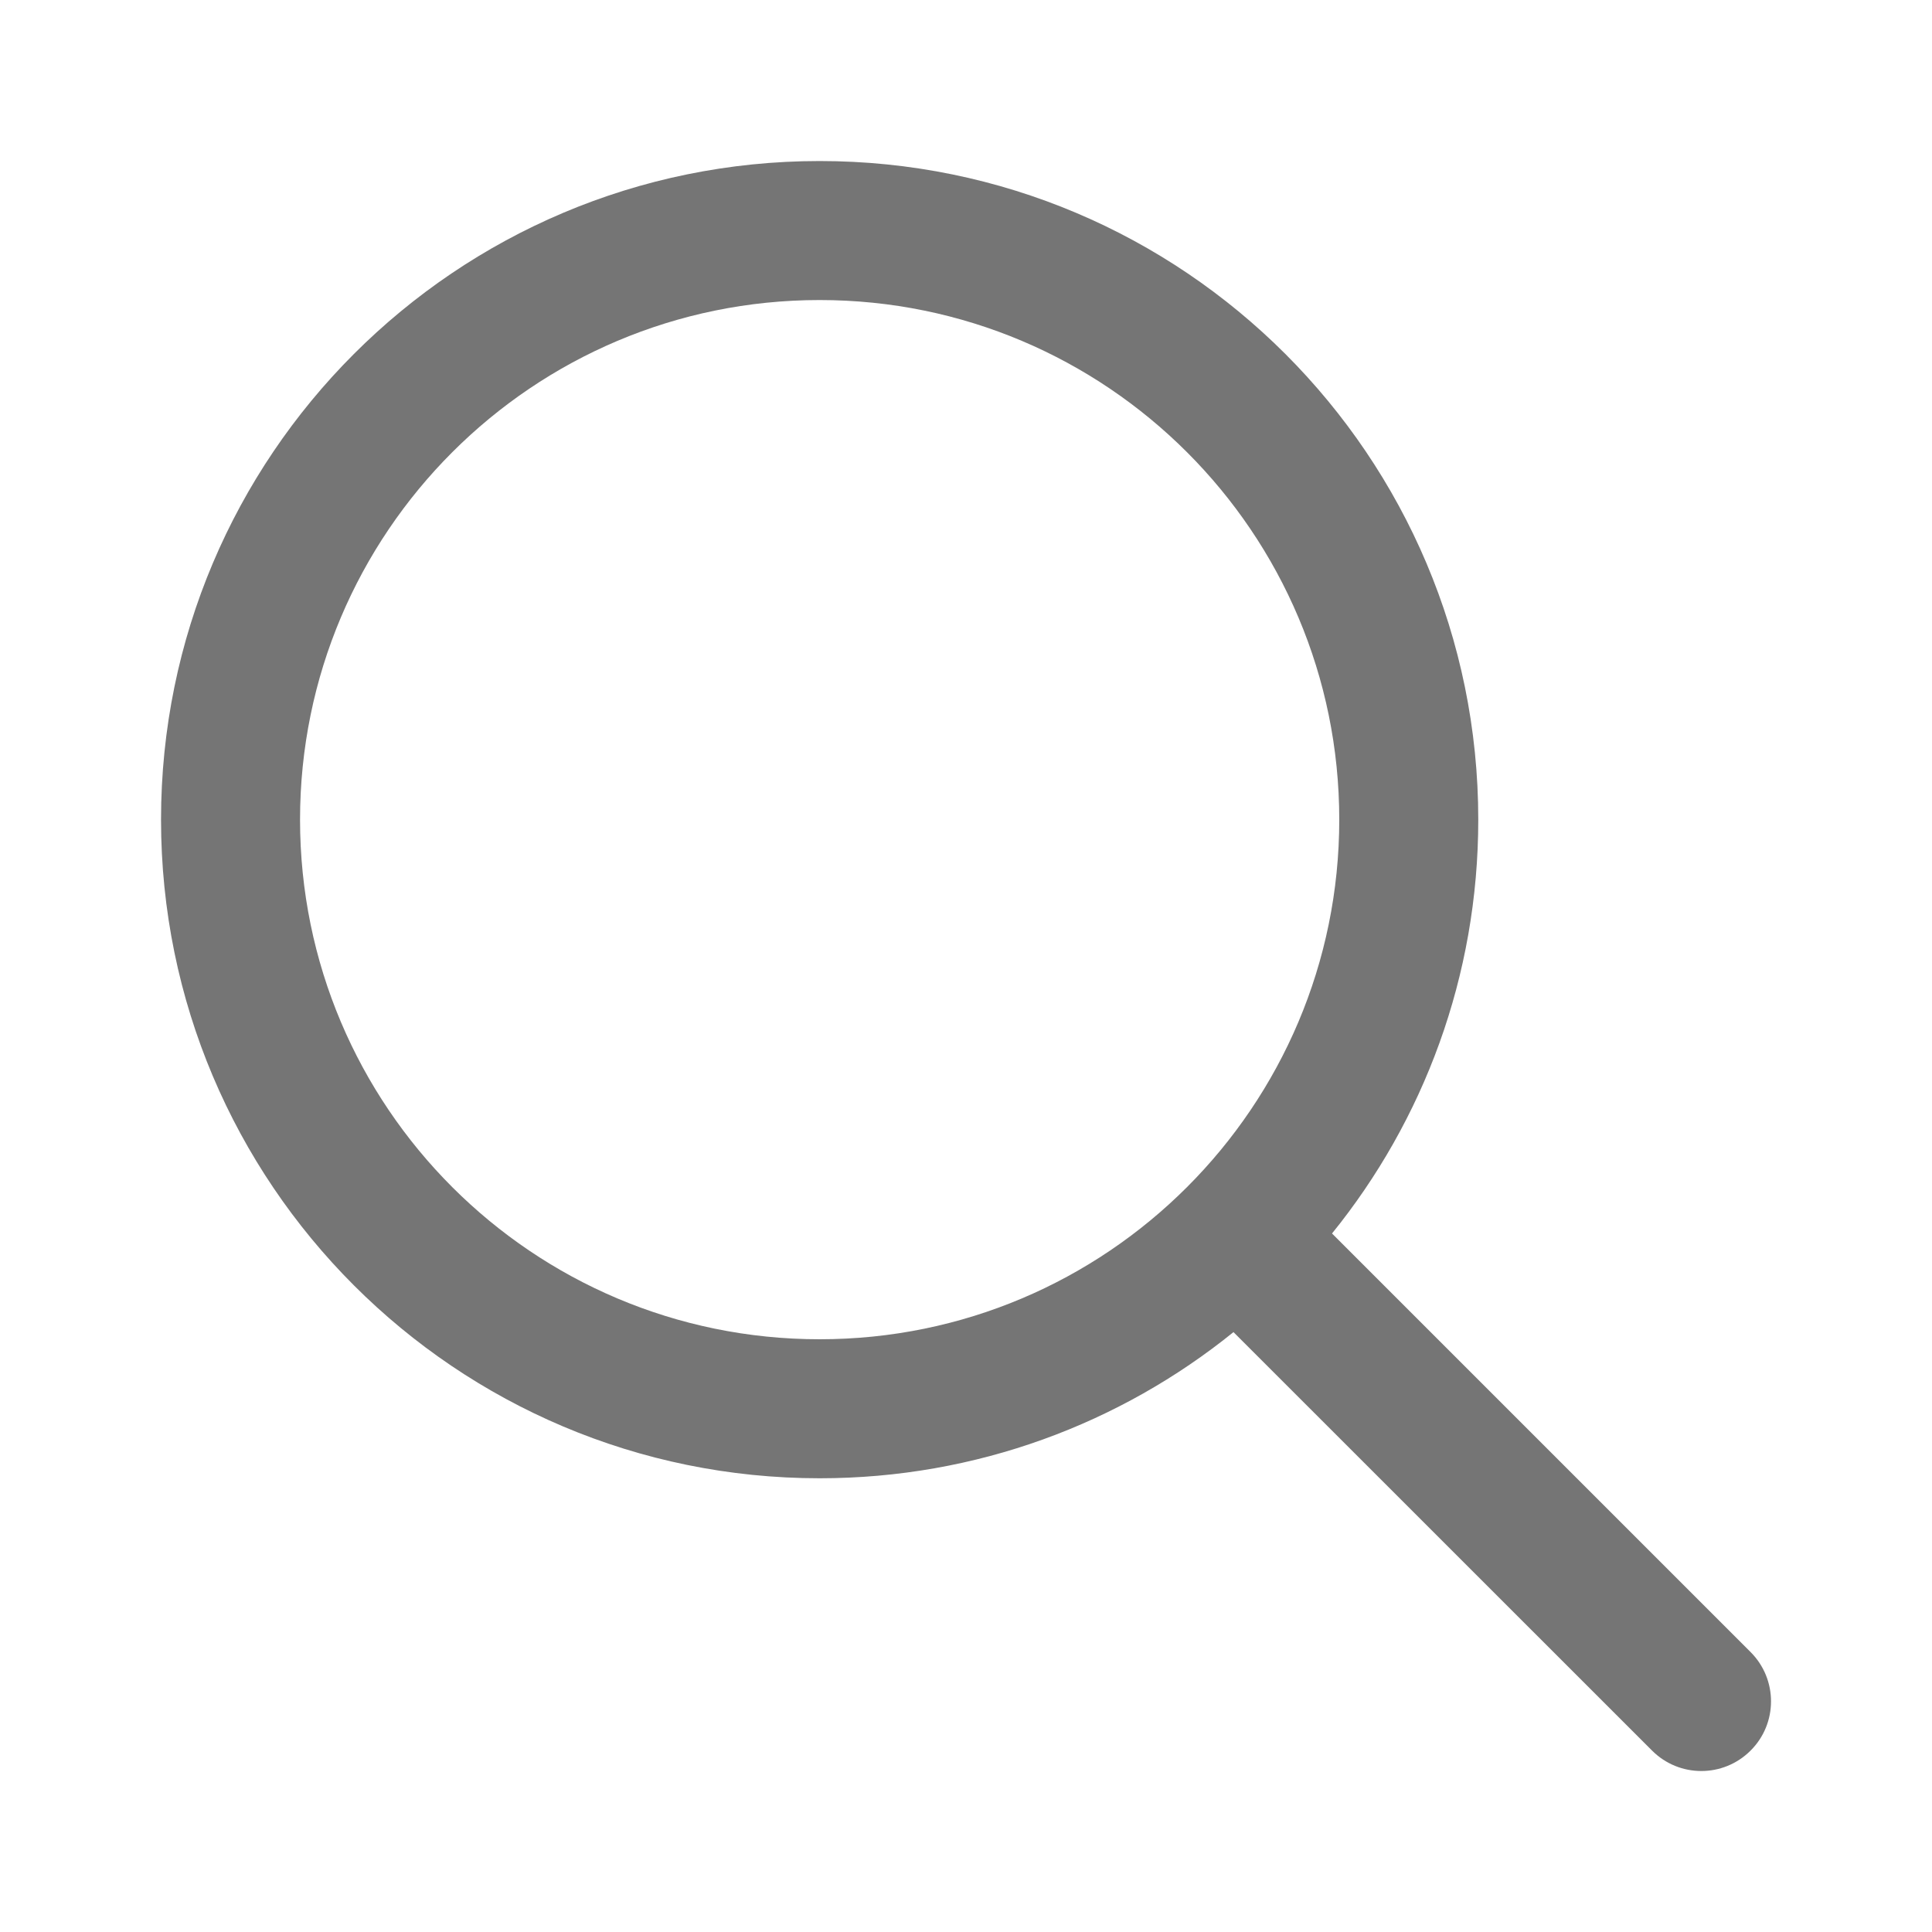
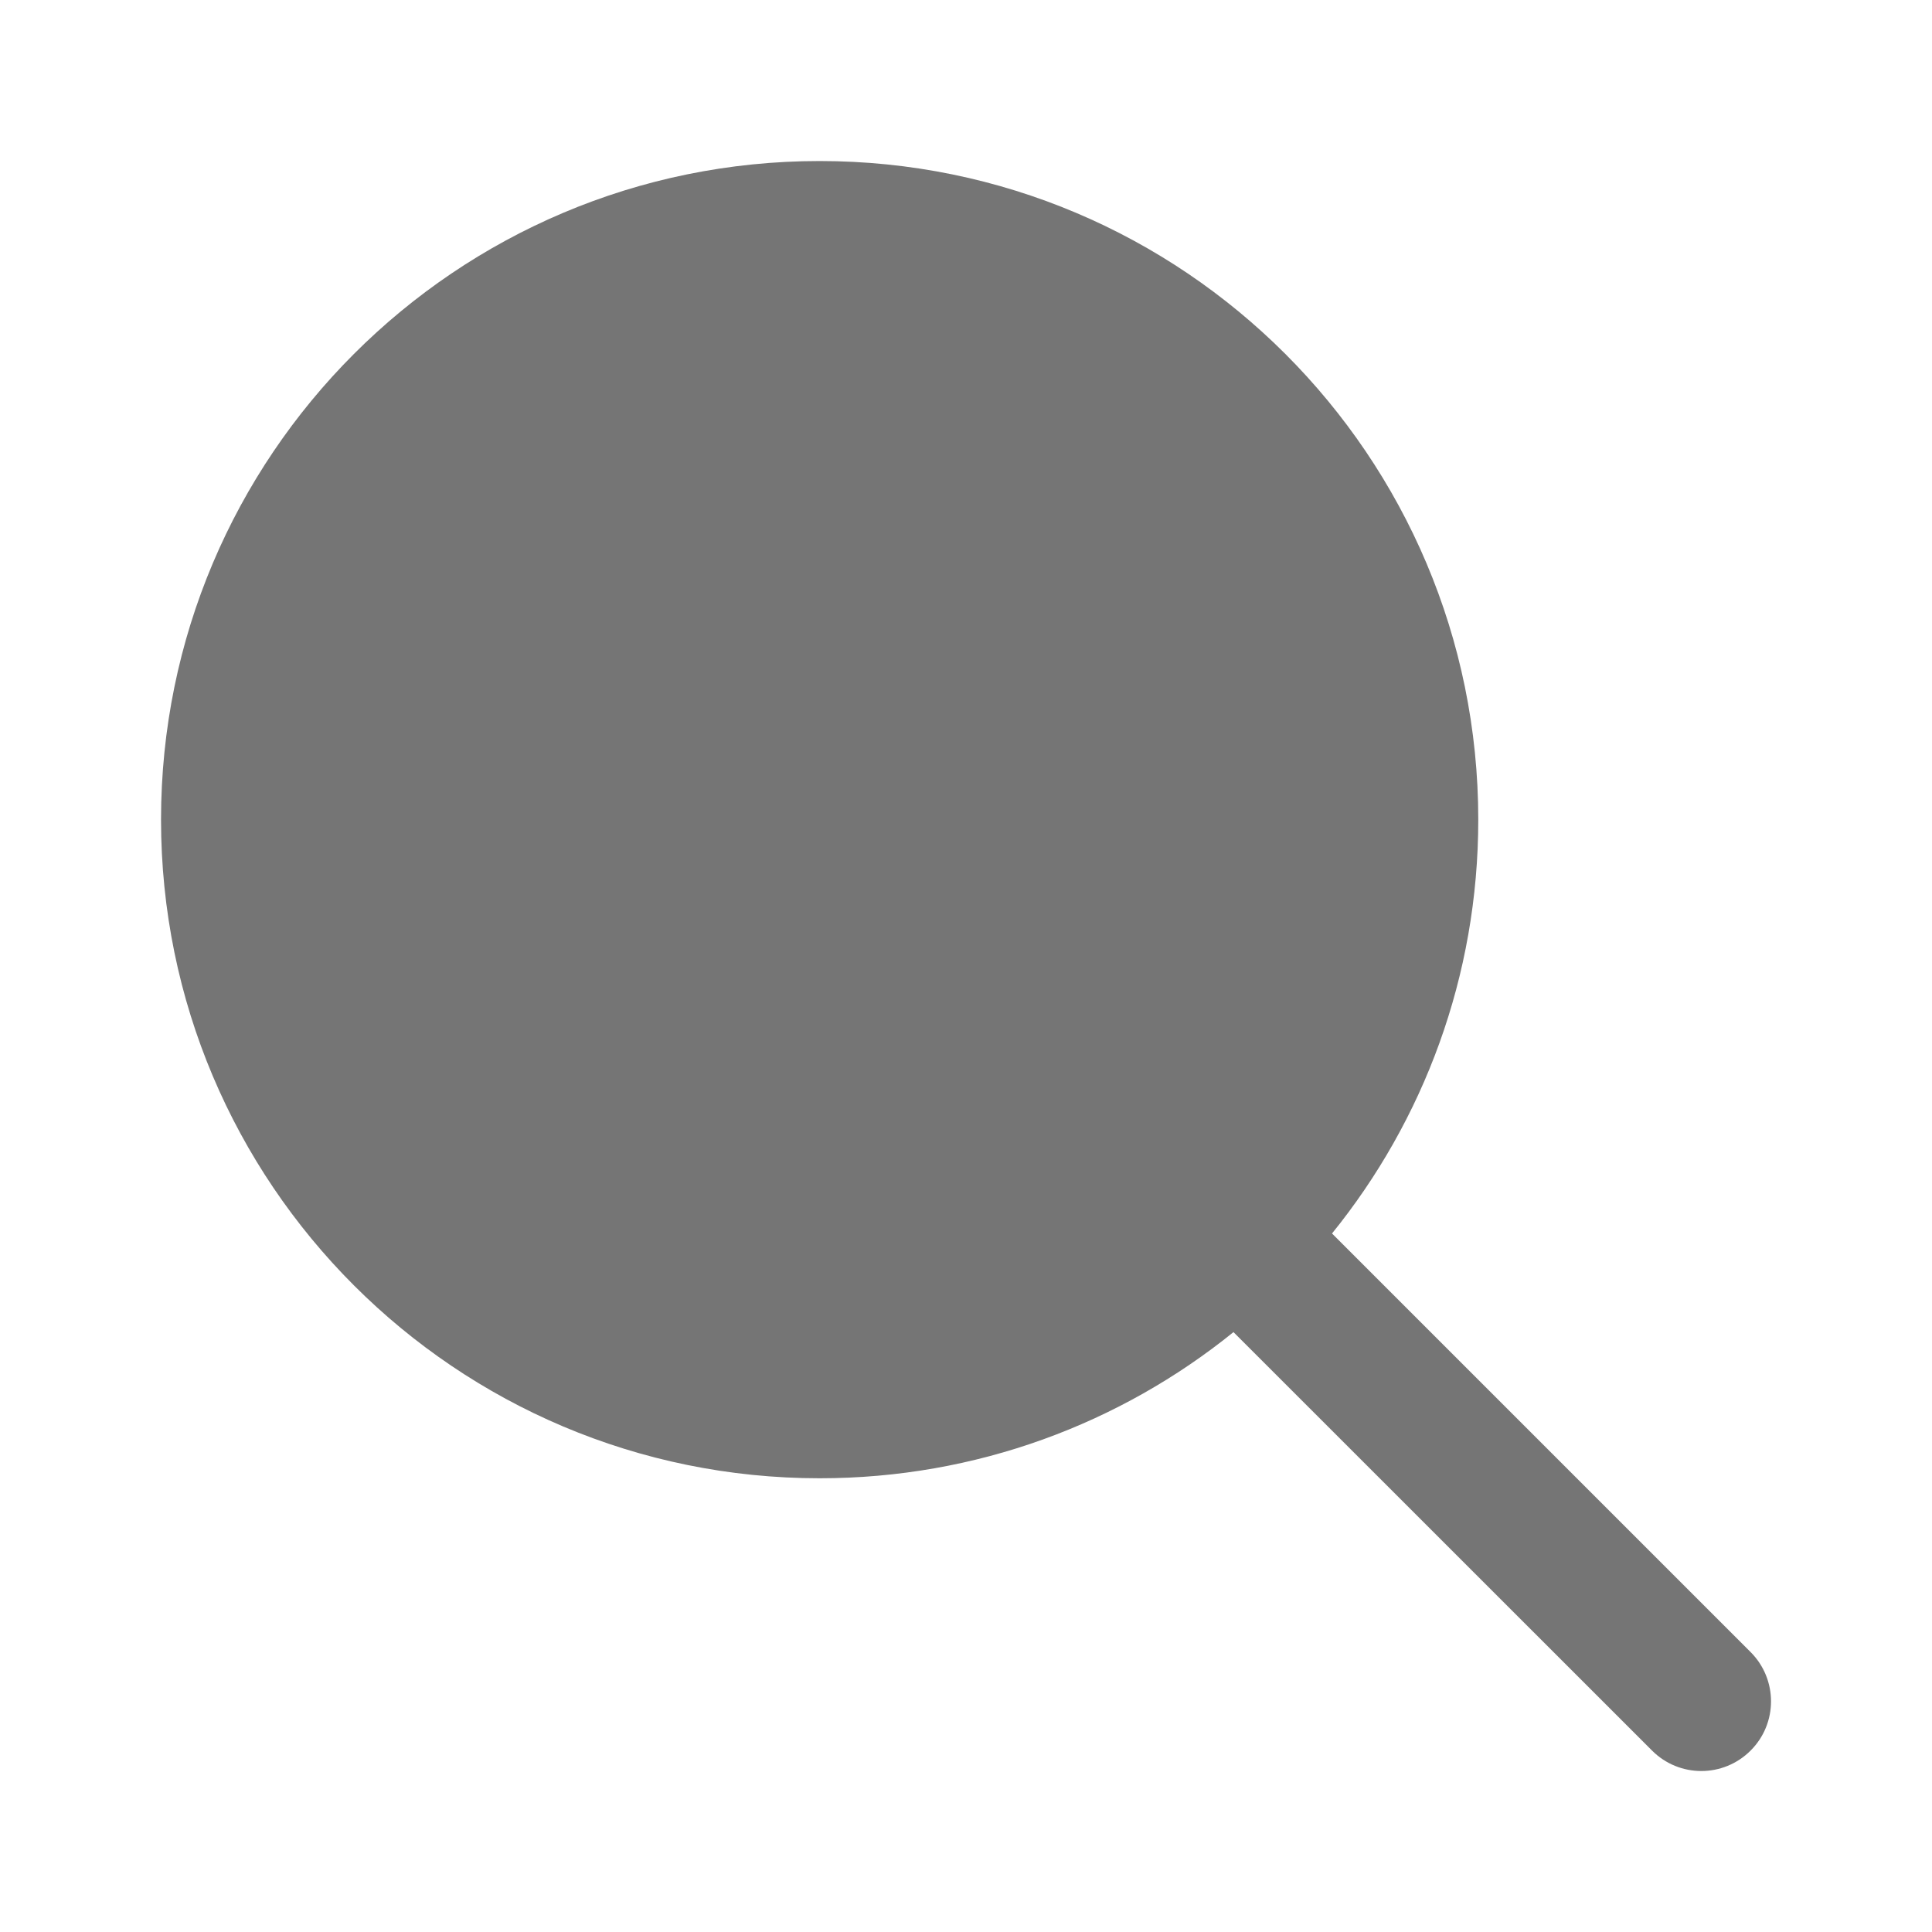
<svg xmlns="http://www.w3.org/2000/svg" width="20" height="20" viewBox="0 0 20 20" fill="none">
-   <path fill-rule="evenodd" clip-rule="evenodd" d="M12.769 13.79C11.598 14.736 10.108 15.303 8.485 15.303C4.719 15.303 1.667 12.251 1.667 8.485C1.667 4.72 4.719 1.667 8.485 1.667C12.25 1.667 15.303 4.72 15.303 8.485C15.303 10.108 14.736 11.599 13.789 12.769L18.122 17.102C18.404 17.384 18.404 17.841 18.122 18.122C17.84 18.404 17.384 18.404 17.102 18.122L12.769 13.79ZM13.864 8.485C13.864 11.456 11.455 13.864 8.485 13.864C5.514 13.864 3.106 11.456 3.106 8.485C3.106 5.515 5.514 3.106 8.485 3.106C11.455 3.106 13.864 5.515 13.864 8.485Z" fill="#757575" />
+   <path fillRule="evenodd" clipRule="evenodd" d="M12.769 13.79C11.598 14.736 10.108 15.303 8.485 15.303C4.719 15.303 1.667 12.251 1.667 8.485C1.667 4.72 4.719 1.667 8.485 1.667C12.25 1.667 15.303 4.72 15.303 8.485C15.303 10.108 14.736 11.599 13.789 12.769L18.122 17.102C18.404 17.384 18.404 17.841 18.122 18.122C17.84 18.404 17.384 18.404 17.102 18.122L12.769 13.79ZM13.864 8.485C13.864 11.456 11.455 13.864 8.485 13.864C5.514 13.864 3.106 11.456 3.106 8.485C3.106 5.515 5.514 3.106 8.485 3.106C11.455 3.106 13.864 5.515 13.864 8.485Z" fill="#757575" />
</svg>
